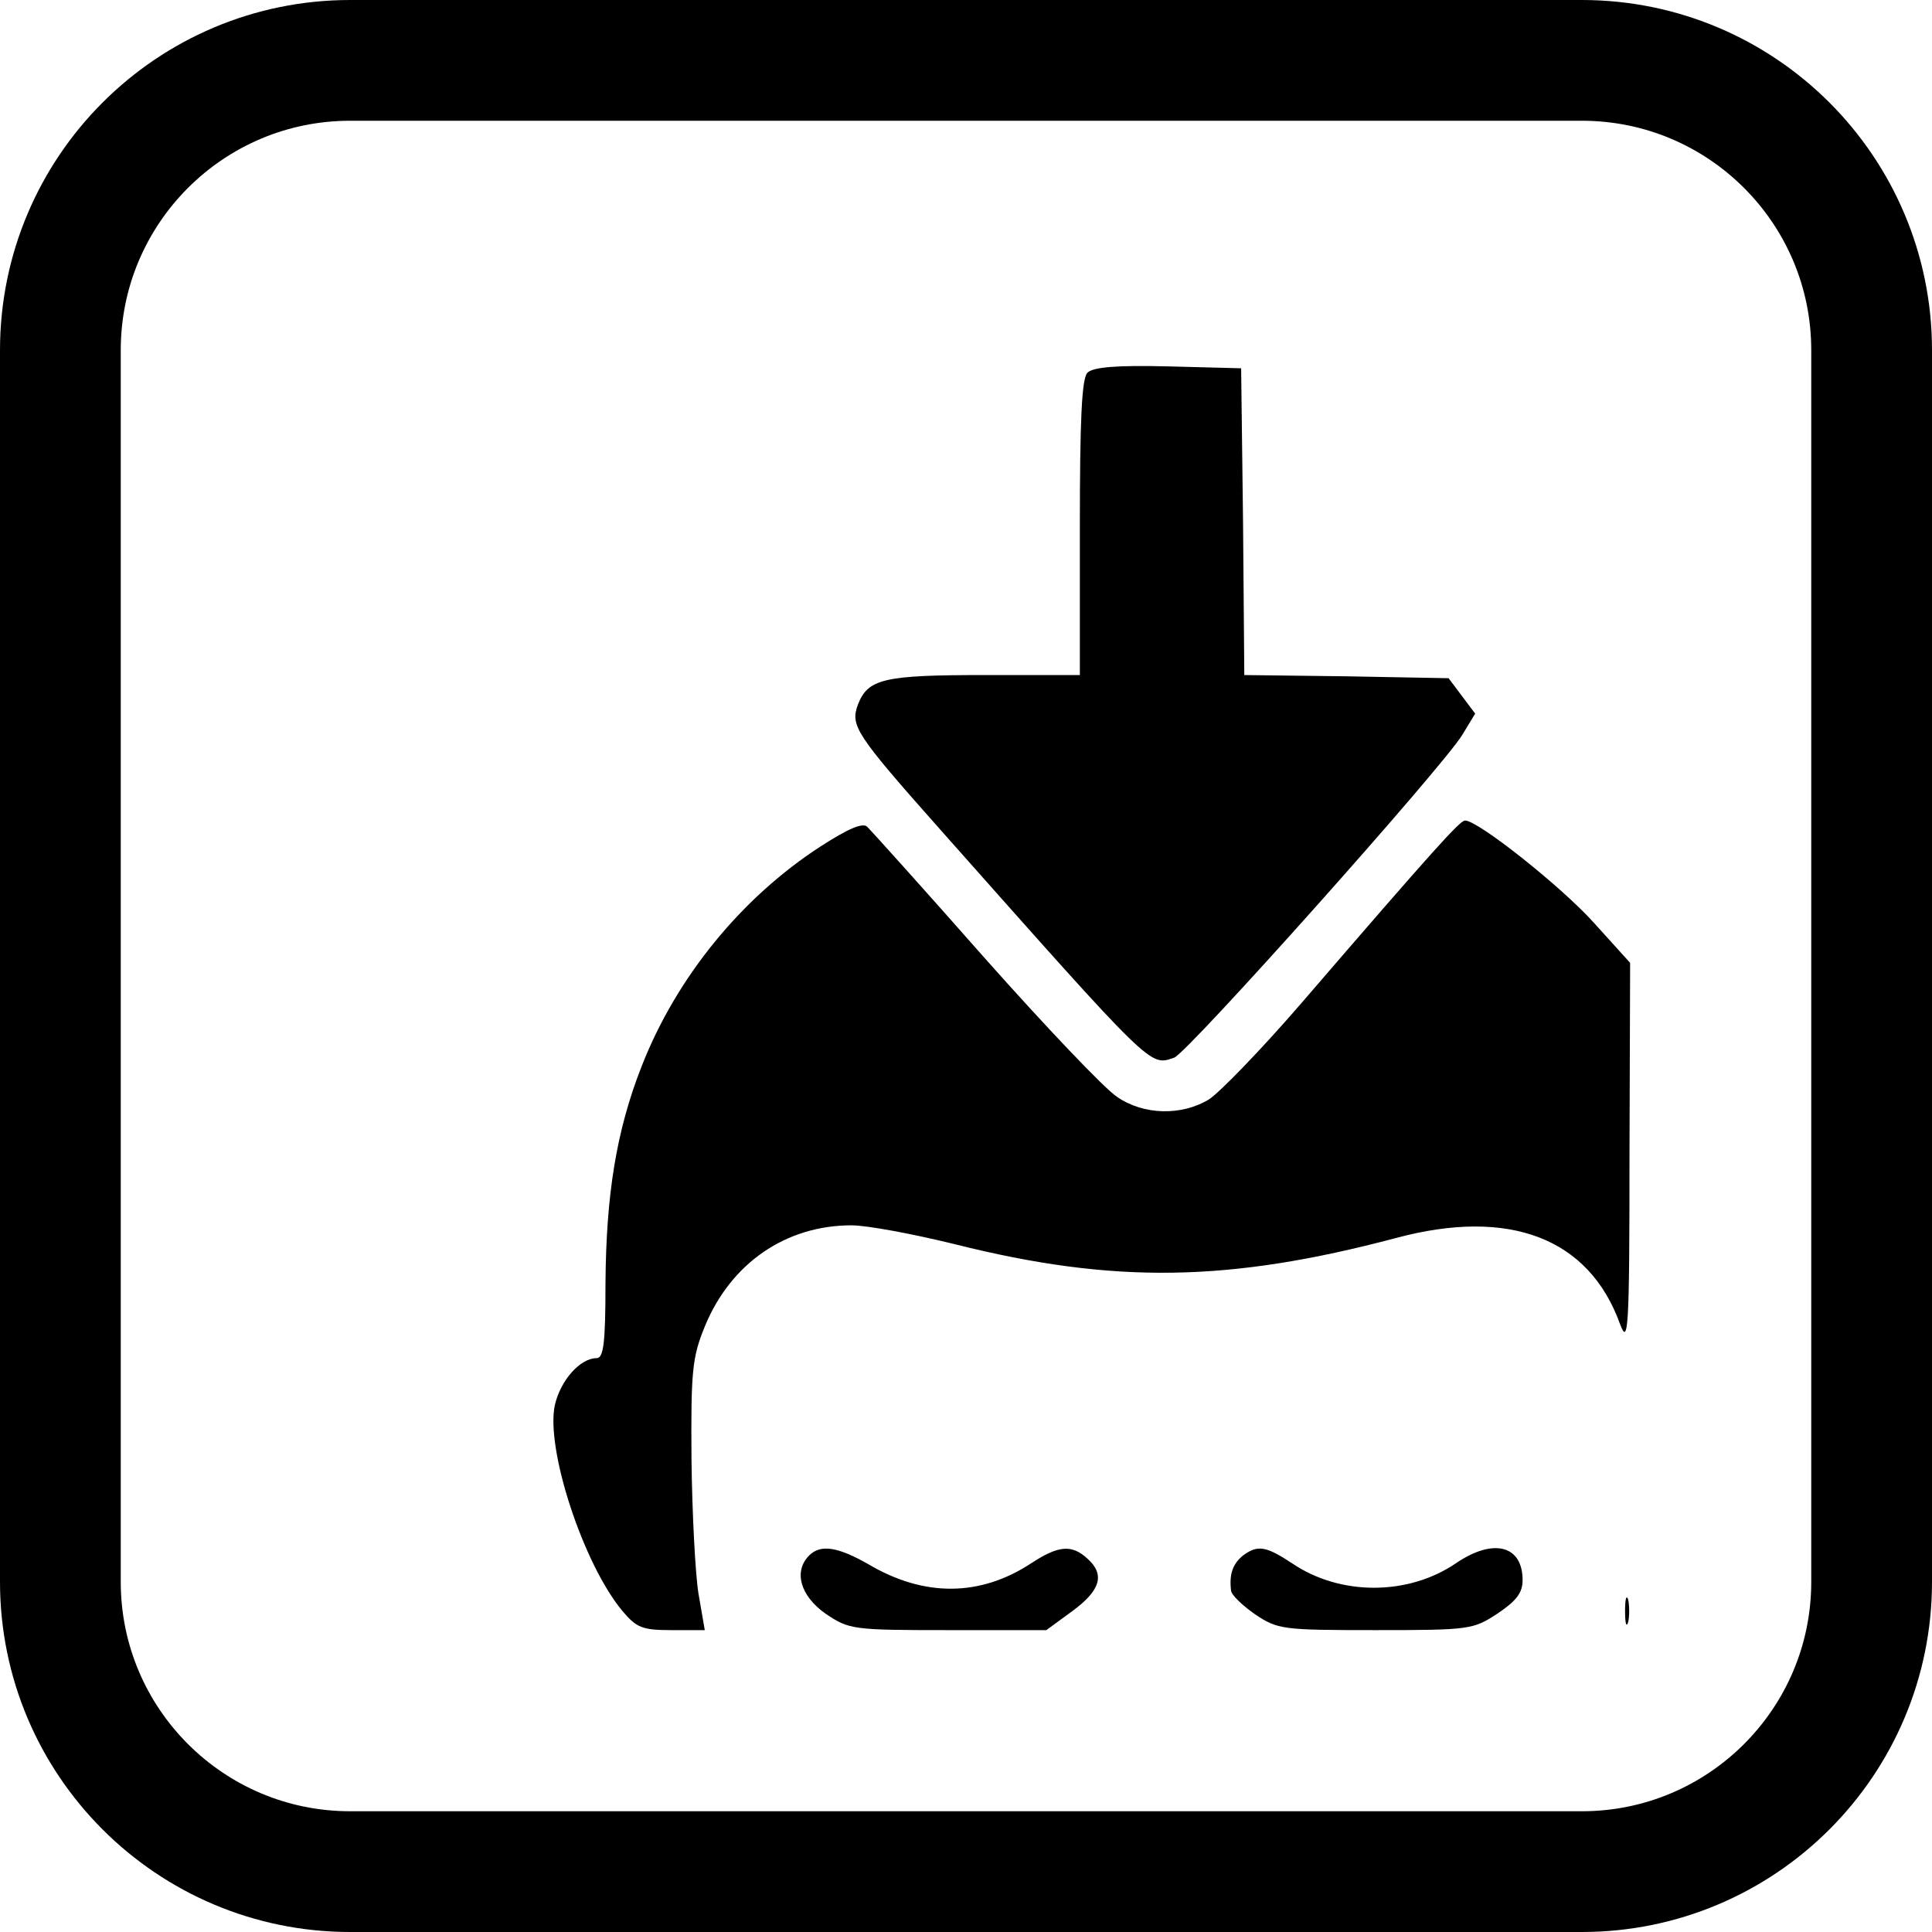
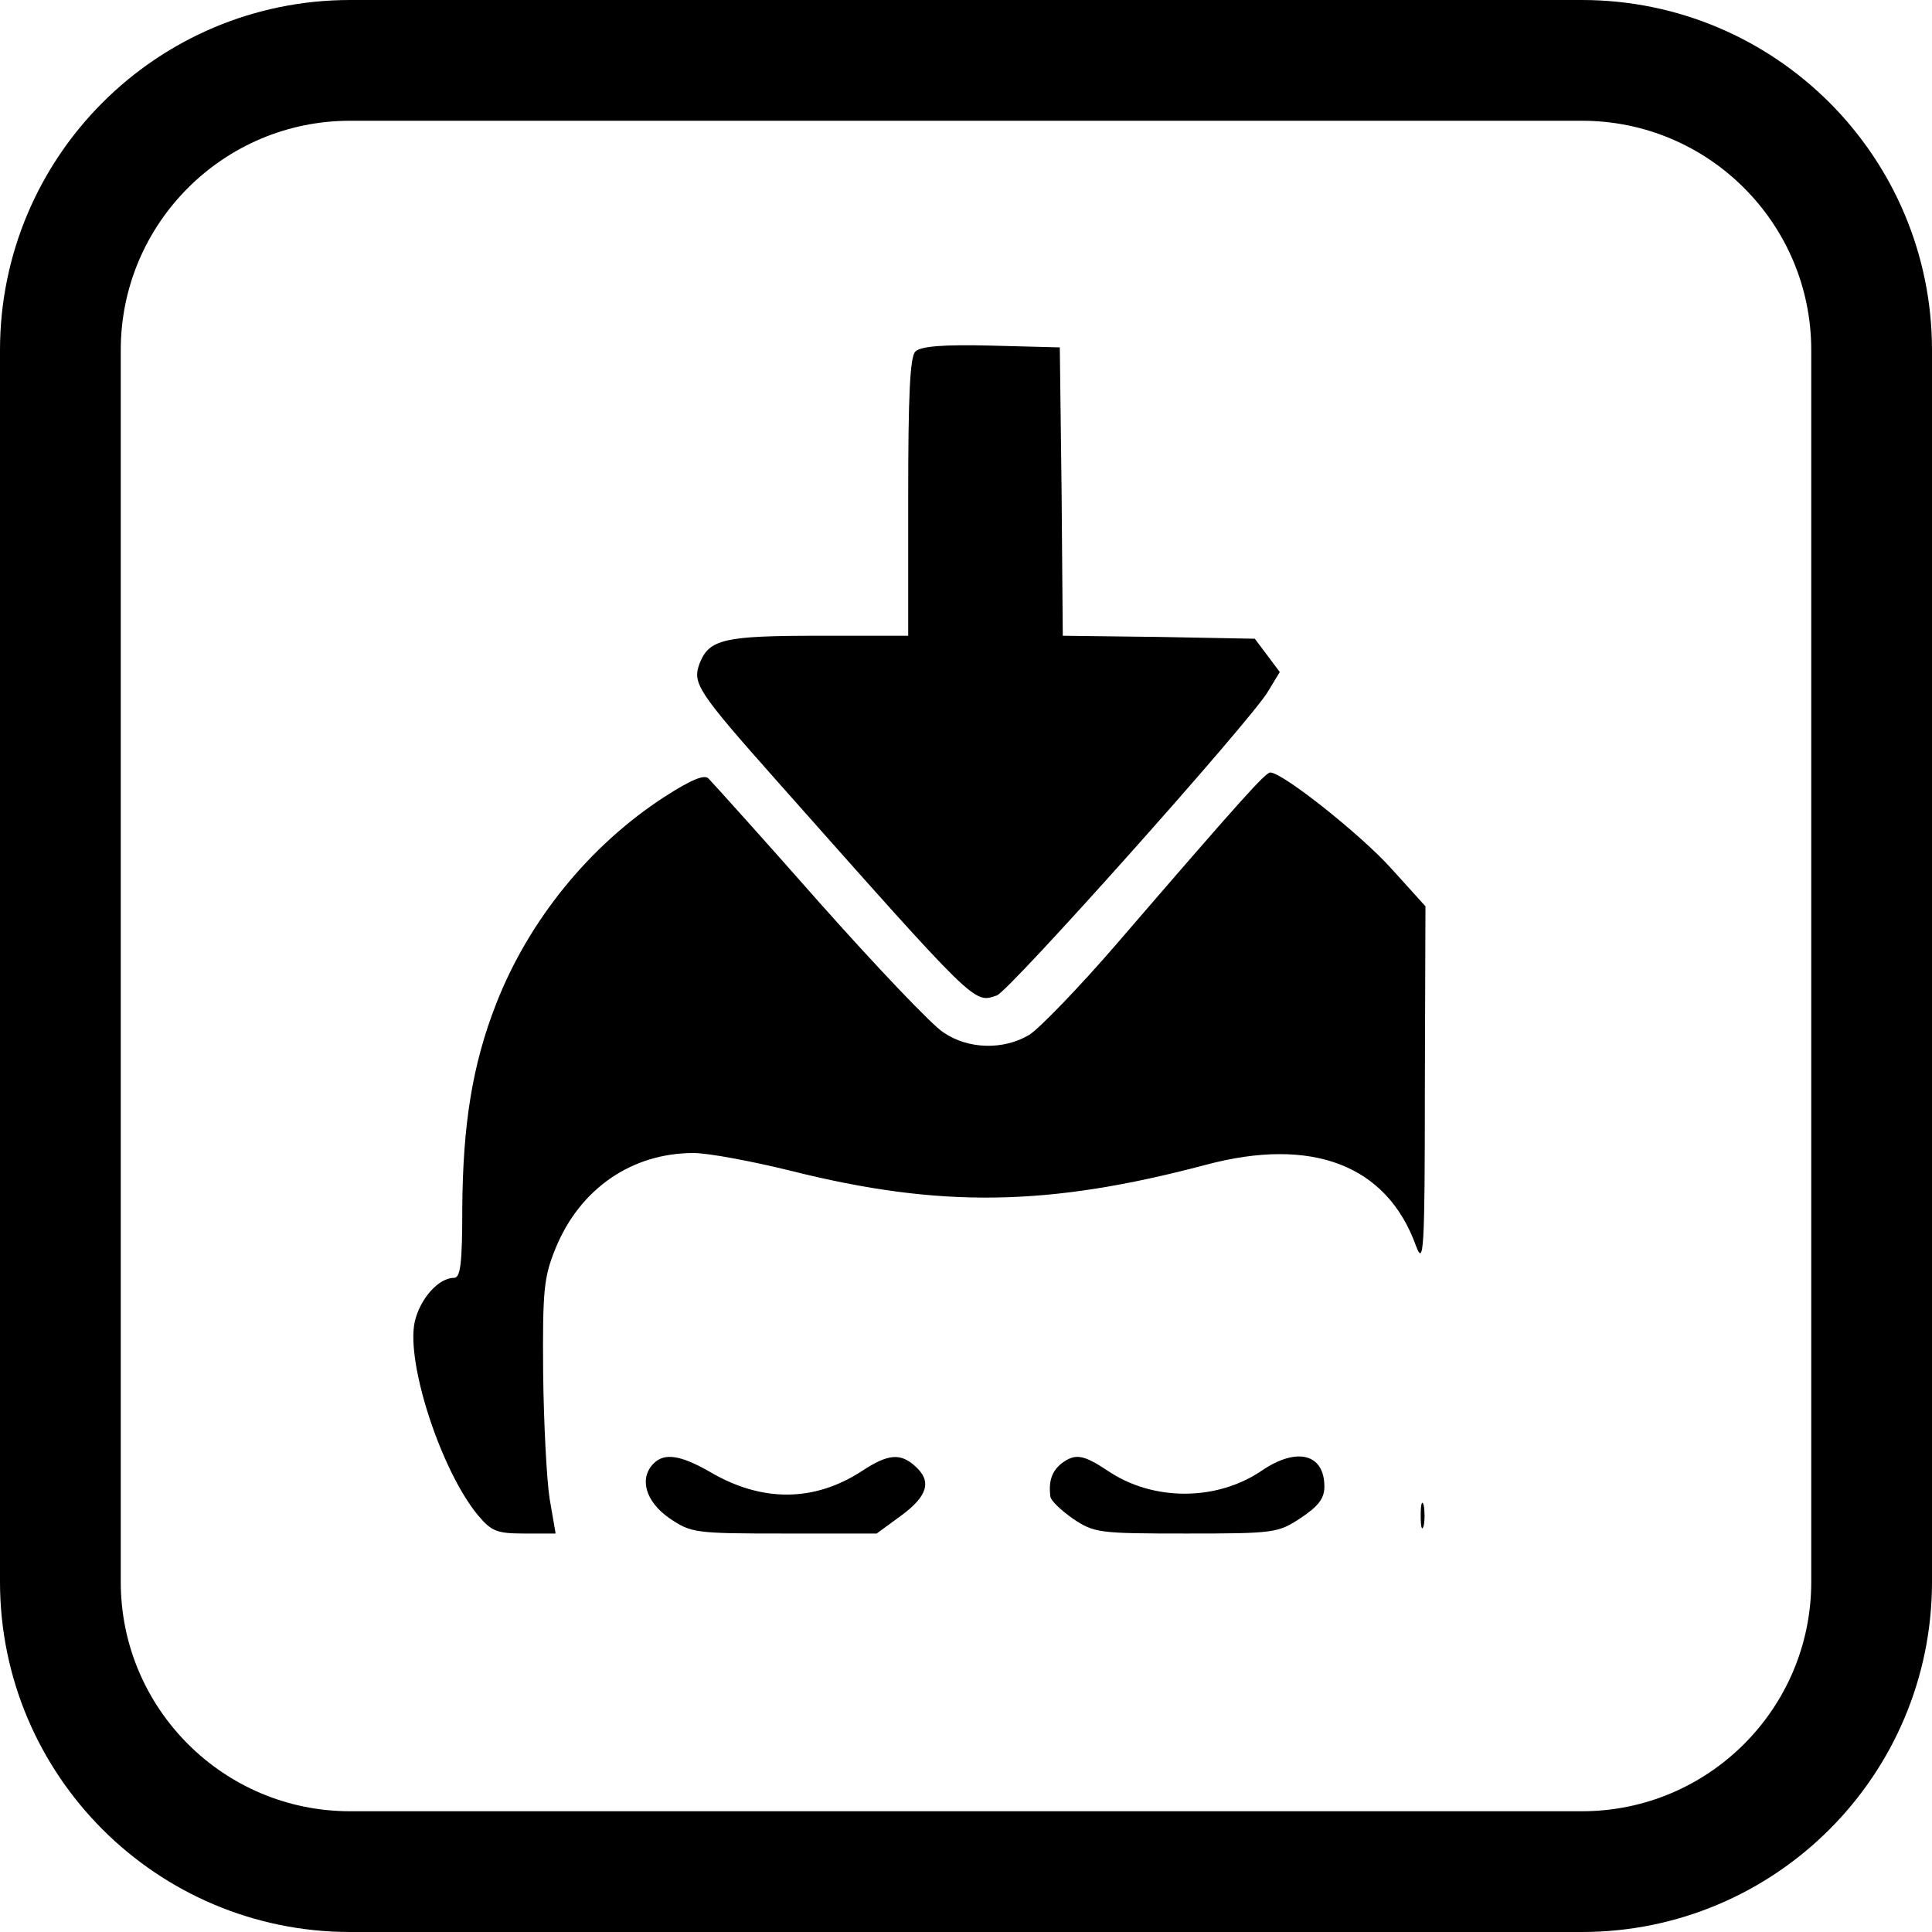
<svg xmlns="http://www.w3.org/2000/svg" viewBox="0 0 32 32">
  <defs>
    <clipPath id="icon-clip">
      <rect x="2" y="2" width="28" height="28" rx="3.8" ry="3.8" />
    </clipPath>
  </defs>
  <g id="frame">
    <rect x="1" y="1" width="30" height="30" rx="4.8" ry="4.8" stroke="currentColor" stroke-width="2" fill="none" />
  </g>
  <g id="icon" clip-path="url(#icon-clip)">
-     <g id="shape_action_learn" transform="translate(5 5) scale(0.104762)">
-       <g transform="translate(0,210) scale(0.1,-0.1)" fill="currentColor" stroke="none">
-         <path d="M1242 1988 c-9 -9 -12 -74 -12 -245 l0 -233 -151 0 c-160 0 -184 -6 -200 -47 -12 -33 -4 -46 130 -197 339 -382 331 -374 370 -361 20 6 427 462 456 511 l20 33 -21 28 -21 28 -161 3 -162 2 -2 243 -3 242 -115 3 c-81 2 -119 -1 -128 -10z" />
-         <path d="M820 1239 c-125 -81 -228 -207 -283 -348 -40 -102 -56 -203 -57 -343 0 -94 -3 -118 -14 -118 -26 0 -57 -35 -66 -74 -15 -69 45 -252 107 -326 22 -26 31 -30 77 -30 l53 0 -10 58 c-5 31 -10 127 -11 212 -1 139 1 161 21 210 41 100 128 160 232 160 25 0 99 -14 164 -30 251 -63 433 -60 697 10 179 48 305 0 354 -136 13 -35 15 -11 15 266 l1 305 -57 63 c-50 56 -183 162 -204 162 -8 0 -47 -43 -259 -289 -63 -73 -129 -141 -146 -152 -43 -26 -103 -25 -145 4 -19 12 -113 111 -209 219 -96 109 -180 202 -186 208 -7 7 -29 -2 -74 -31z" />
-         <path d="M802 118 c-25 -25 -14 -64 26 -92 37 -25 42 -26 194 -26 l155 0 41 30 c45 33 52 58 24 83 -25 23 -46 21 -90 -8 -80 -52 -168 -53 -256 -1 -49 28 -76 32 -94 14z" />
-         <path d="M1488 118 c-16 -13 -22 -29 -19 -55 0 -7 18 -24 38 -38 36 -24 43 -25 191 -25 148 0 154 1 192 26 30 20 40 33 40 53 0 55 -46 67 -105 27 -76 -52 -184 -52 -260 0 -41 27 -54 29 -77 12z" />
-         <path d="M2092 30 c0 -19 2 -27 5 -17 2 9 2 25 0 35 -3 9 -5 1 -5 -18z" />
-       </g>
+     <g id="canonical_action_learn" transform="matrix(0.009847628 0 0 -0.009847628 2.93 25.40002)" fill="currentColor" stroke="none">
+       <path d="M1242 1988 c-9 -9 -12 -74 -12 -245 l0 -233 -151 0 c-160 0 -184 -6 -200 -47 -12 -33 -4 -46 130 -197 339 -382 331 -374 370 -361 20 6 427 462 456 511 l20 33 -21 28 -21 28 -161 3 -162 2 -2 243 -3 242 -115 3 c-81 2 -119 -1 -128 -10z" />
+       <path d="M820 1239 c-125 -81 -228 -207 -283 -348 -40 -102 -56 -203 -57 -343 0 -94 -3 -118 -14 -118 -26 0 -57 -35 -66 -74 -15 -69 45 -252 107 -326 22 -26 31 -30 77 -30 l53 0 -10 58 c-5 31 -10 127 -11 212 -1 139 1 161 21 210 41 100 128 160 232 160 25 0 99 -14 164 -30 251 -63 433 -60 697 10 179 48 305 0 354 -136 13 -35 15 -11 15 266 l1 305 -57 63 c-50 56 -183 162 -204 162 -8 0 -47 -43 -259 -289 -63 -73 -129 -141 -146 -152 -43 -26 -103 -25 -145 4 -19 12 -113 111 -209 219 -96 109 -180 202 -186 208 -7 7 -29 -2 -74 -31z" />
+       <path d="M802 118 c-25 -25 -14 -64 26 -92 37 -25 42 -26 194 -26 l155 0 41 30 c45 33 52 58 24 83 -25 23 -46 21 -90 -8 -80 -52 -168 -53 -256 -1 -49 28 -76 32 -94 14z" />
+       <path d="M1488 118 c-16 -13 -22 -29 -19 -55 0 -7 18 -24 38 -38 36 -24 43 -25 191 -25 148 0 154 1 192 26 30 20 40 33 40 53 0 55 -46 67 -105 27 -76 -52 -184 -52 -260 0 -41 27 -54 29 -77 12z" />
+       <path d="M2092 30 c0 -19 2 -27 5 -17 2 9 2 25 0 35 -3 9 -5 1 -5 -18z" />
    </g>
  </g>
</svg>
